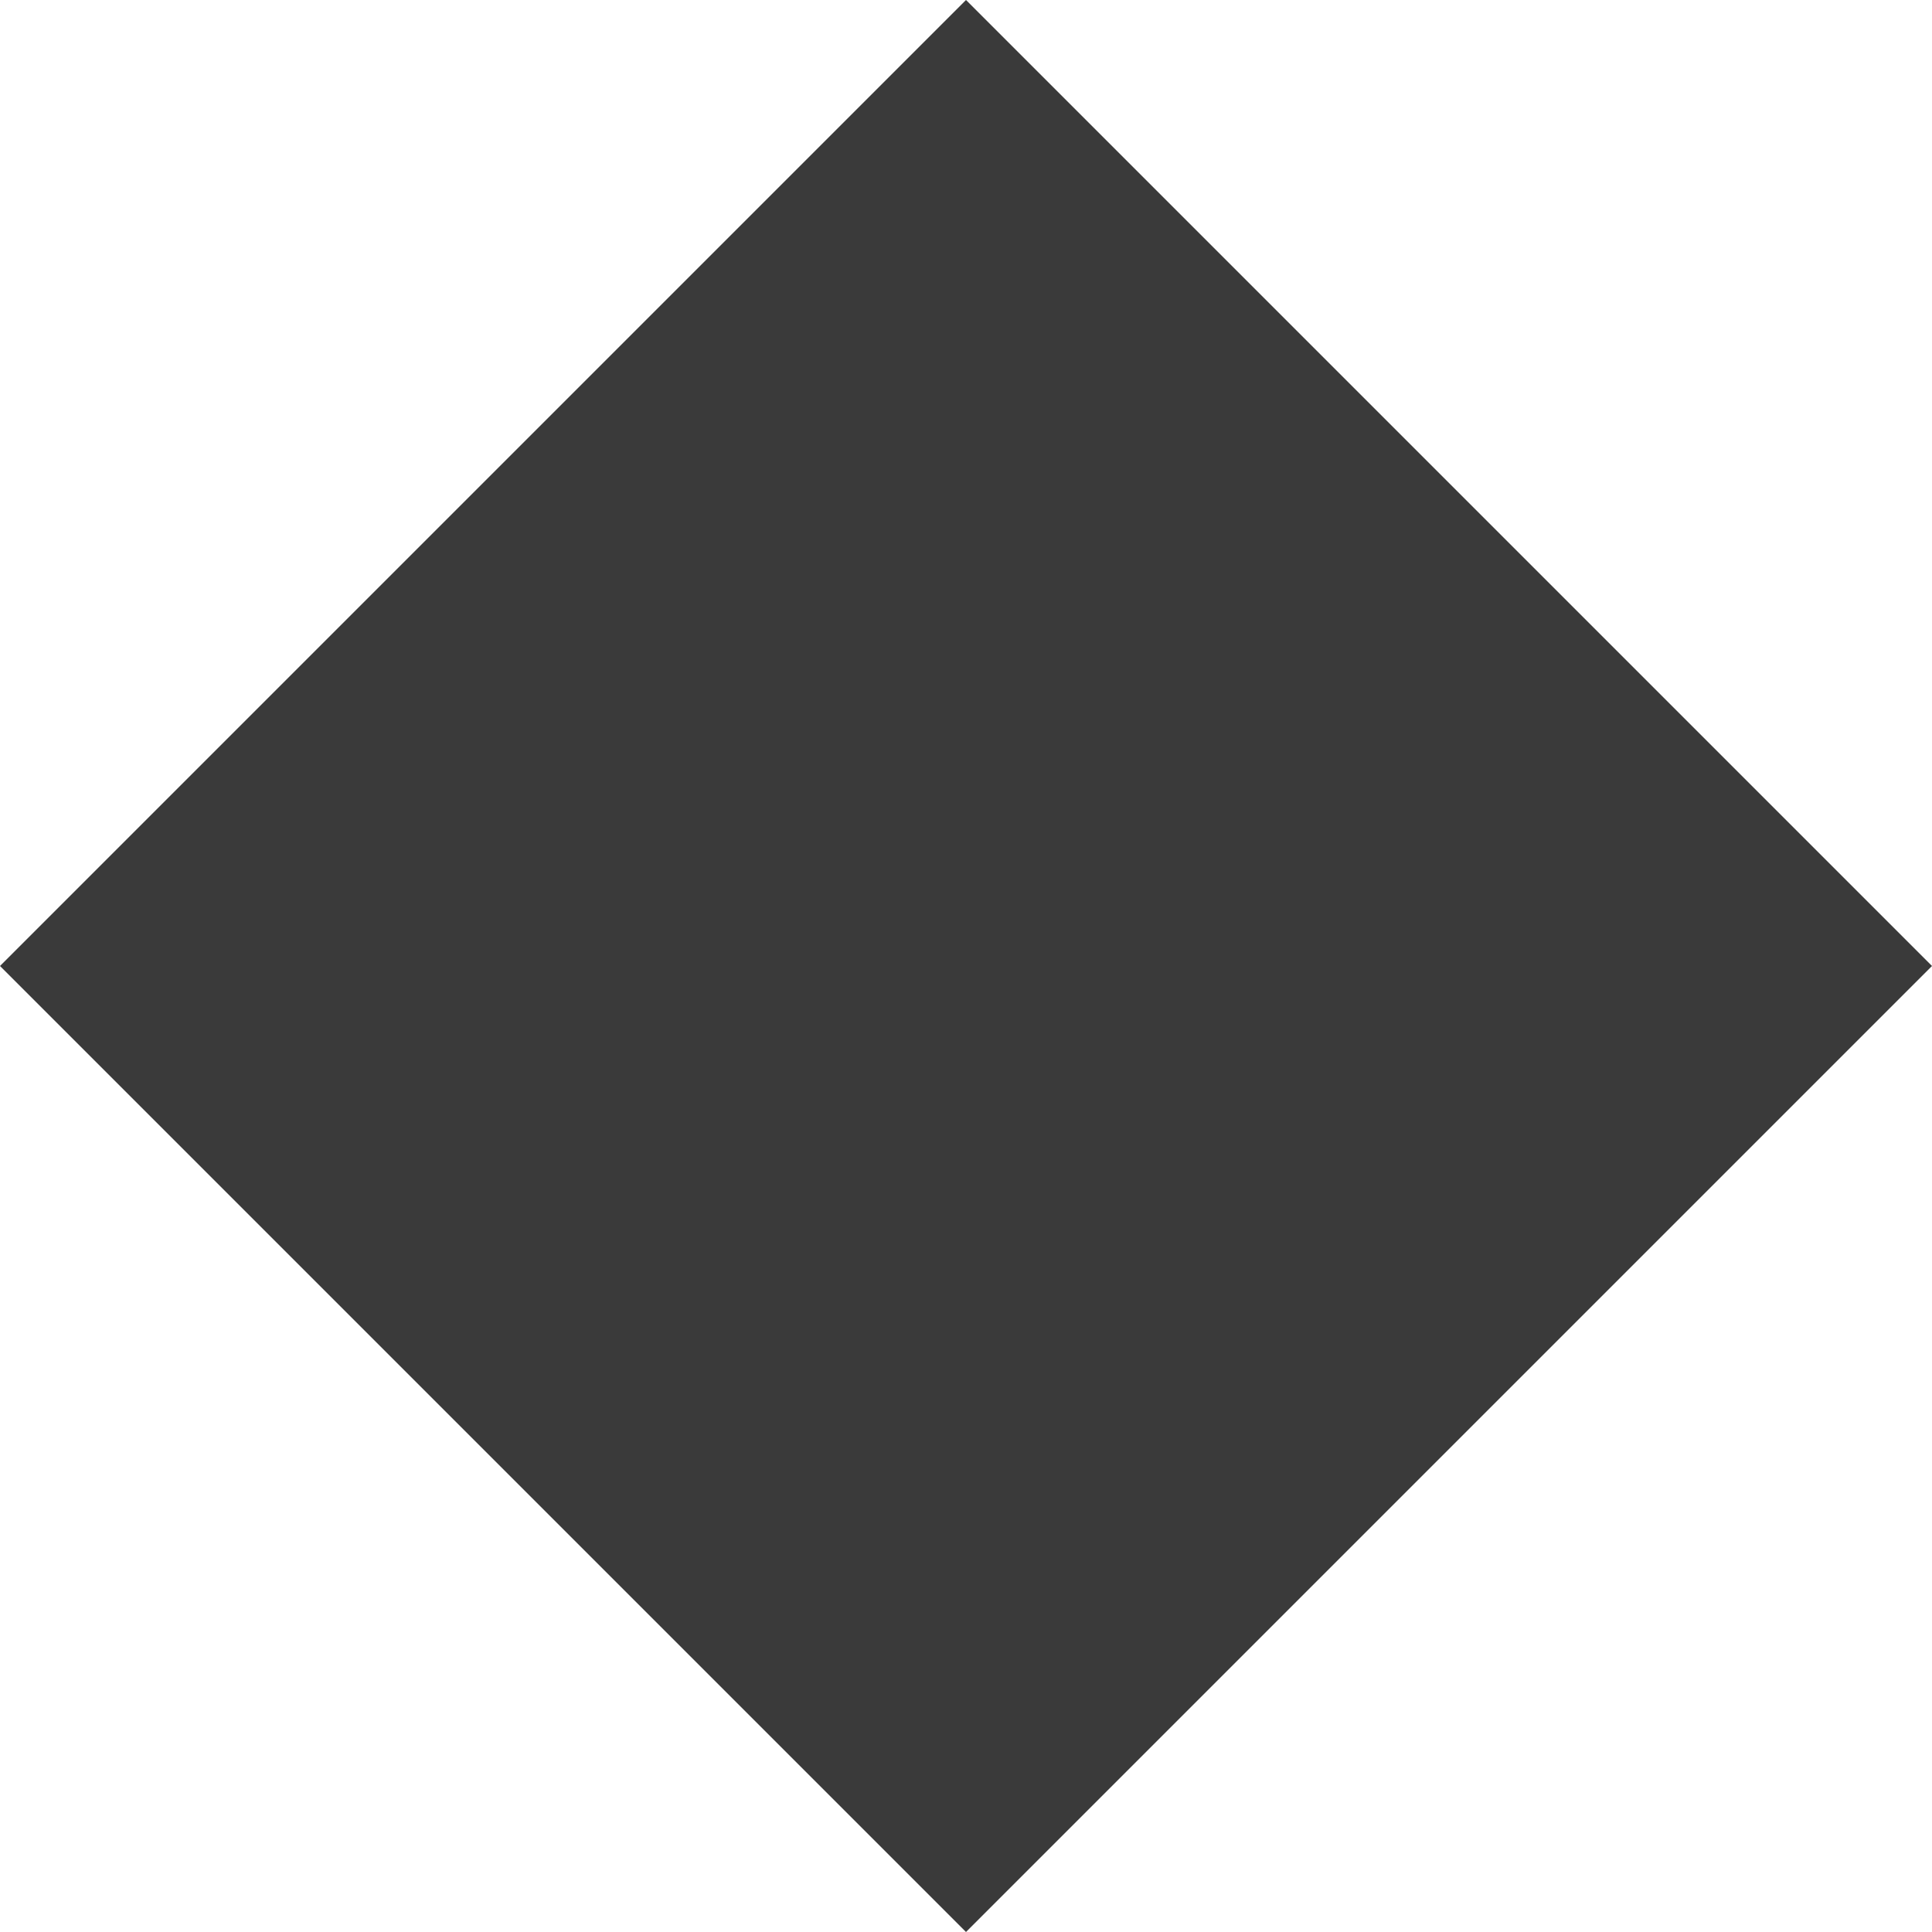
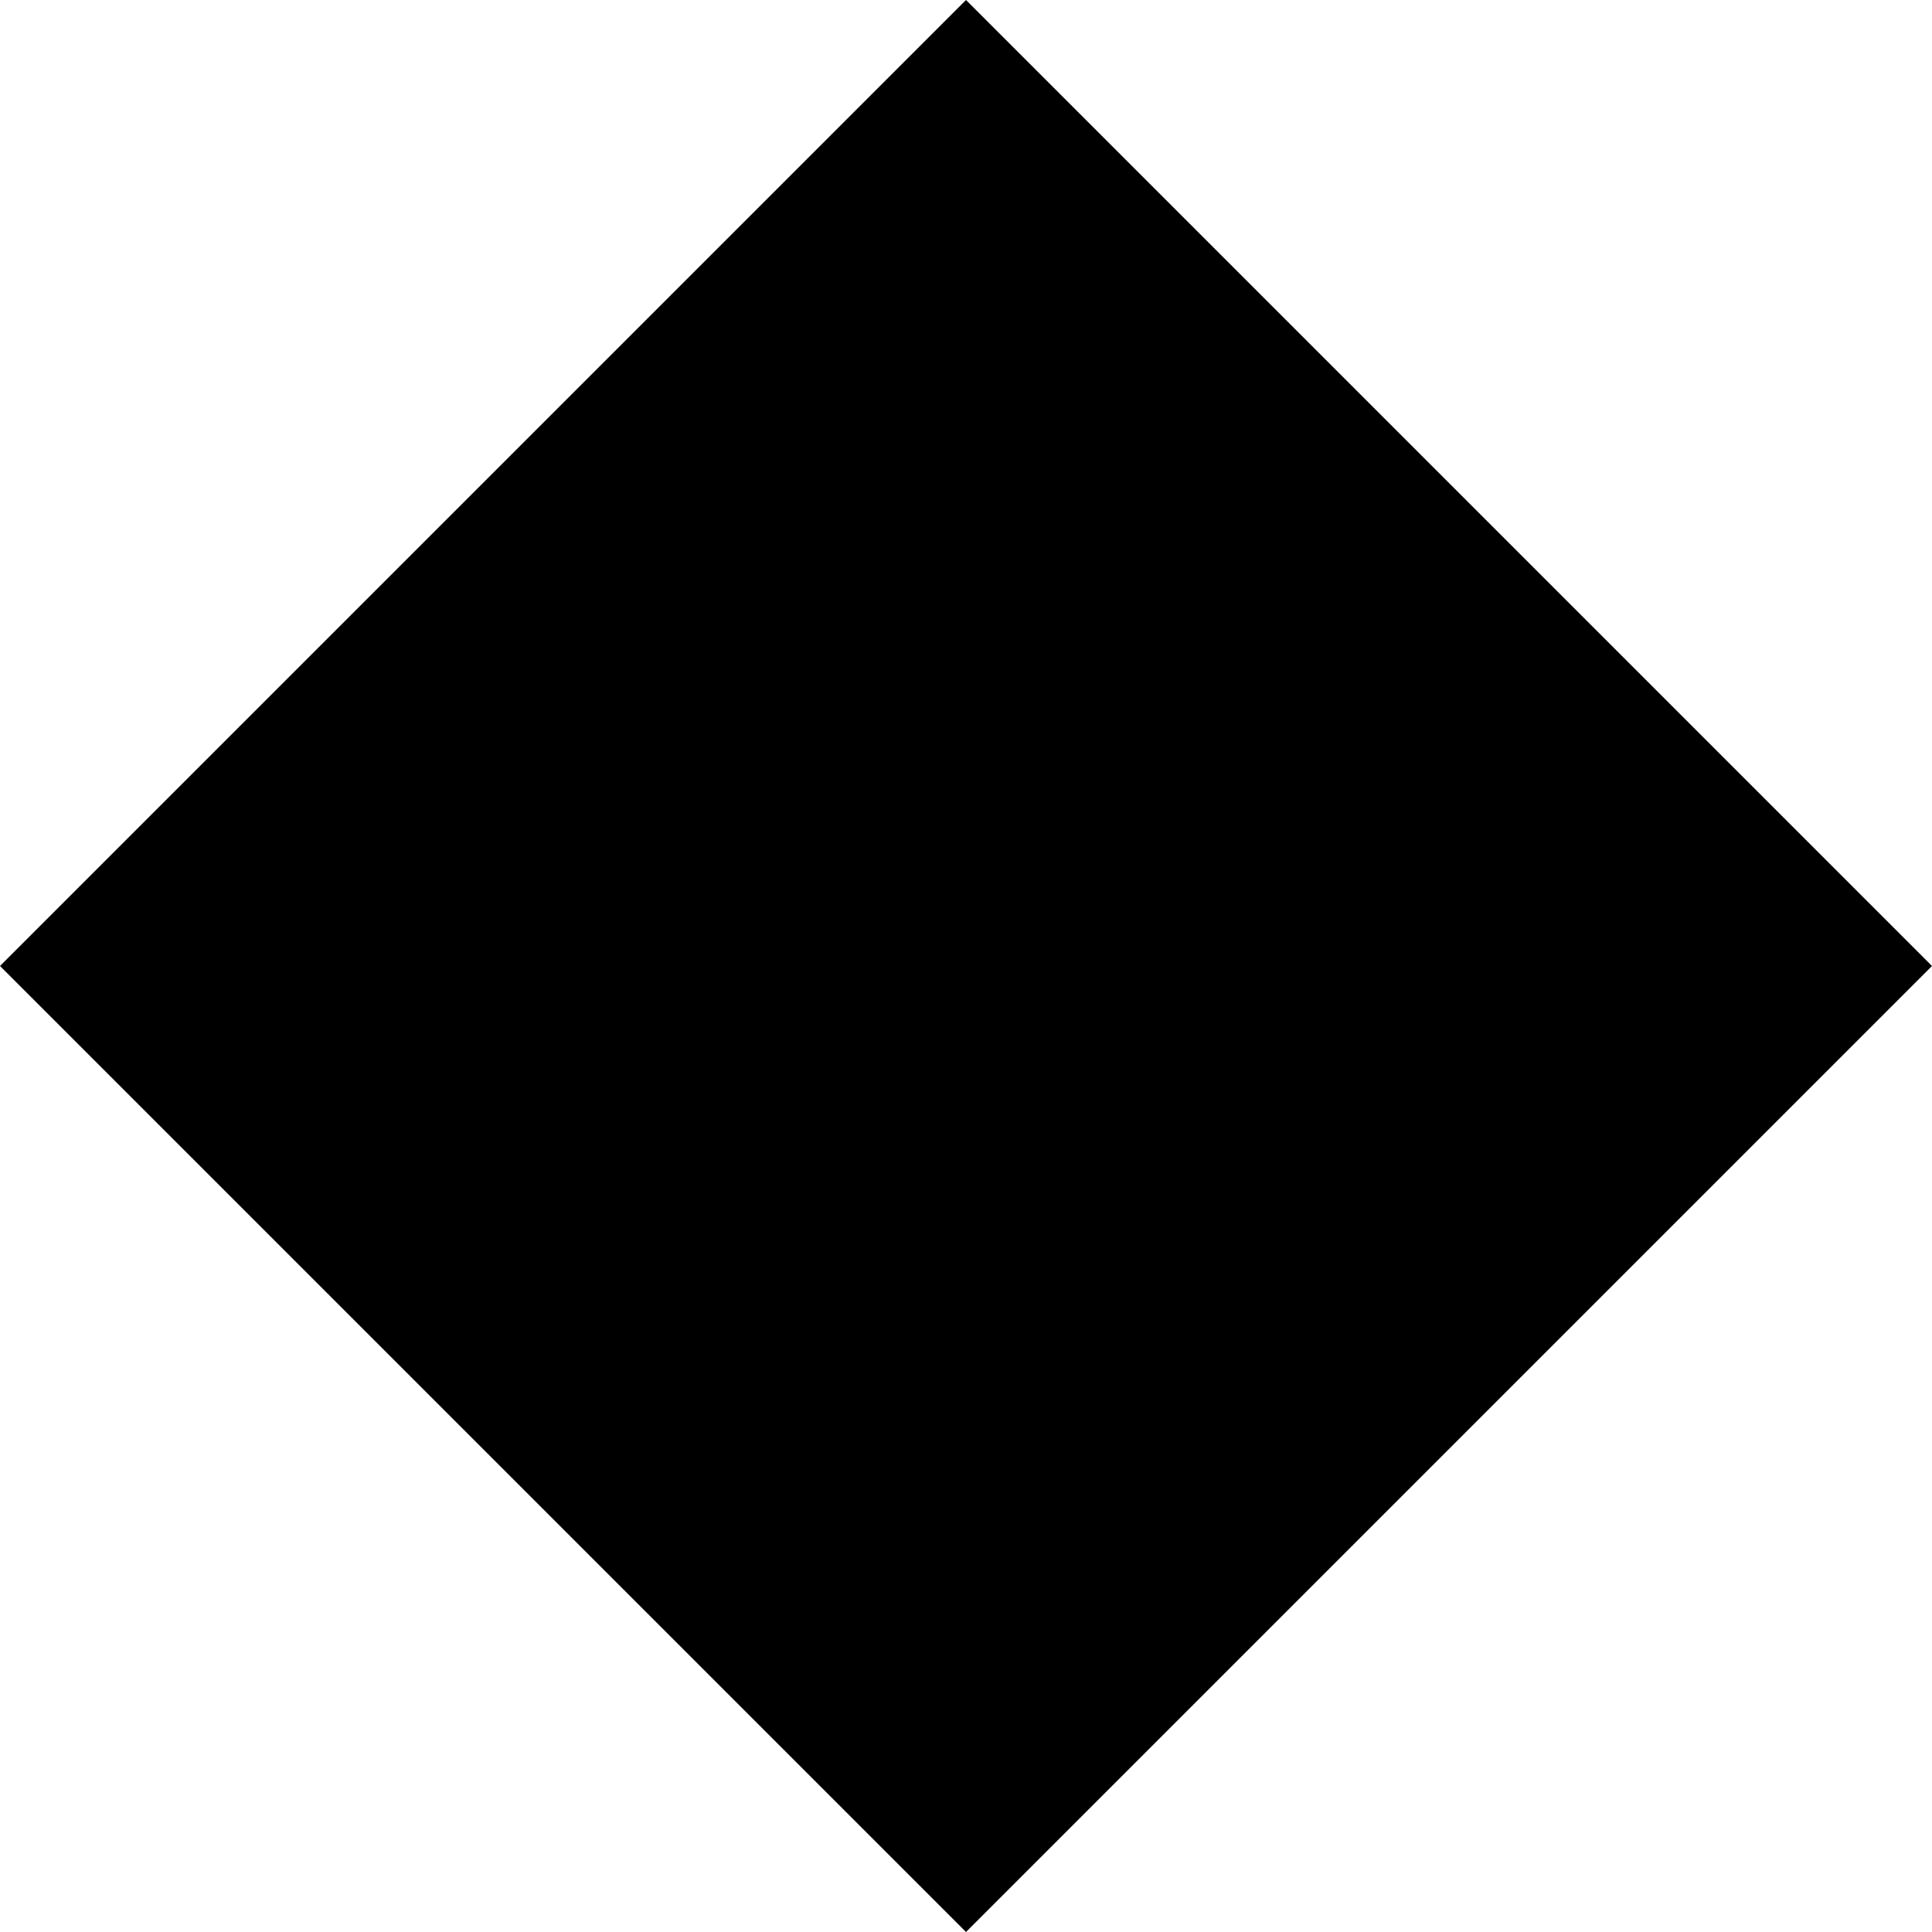
<svg xmlns="http://www.w3.org/2000/svg" width="64" height="64" viewBox="0 0 64 64" fill="none">
-   <g id="shapes/nautical/nautical_f_01" clip-path="url(#clip0_2012_1900)">
-     <rect width="64" height="64" fill="white" style="fill:white;fill-opacity:1;" />
+   <g id="shapes/nautical/nautical_f_01" clip-path="url(#clip0_2013_4401)">
    <rect id="slot_1" width="64" height="64" fill="white" style="fill:white;fill-opacity:1;" />
-     <path id="slot_3" d="M32 0L0 32L32 64L64 32L32 0Z" fill="#3A3A3A" style="fill:#3A3A3A;fill:color(display-p3 0.228 0.228 0.228);fill-opacity:1;" />
+     <path id="slot_3" d="M32 0L0 32L32 64L64 32L32 0Z" fill="black" style="fill:black;fill-opacity:1;" />
  </g>
  <defs>
-     <clipPath id="clip0_2012_1900">
+     <clipPath id="clip0_2013_4401">
      <rect width="64" height="64" fill="white" style="fill:white;fill-opacity:1;" />
    </clipPath>
  </defs>
</svg>
